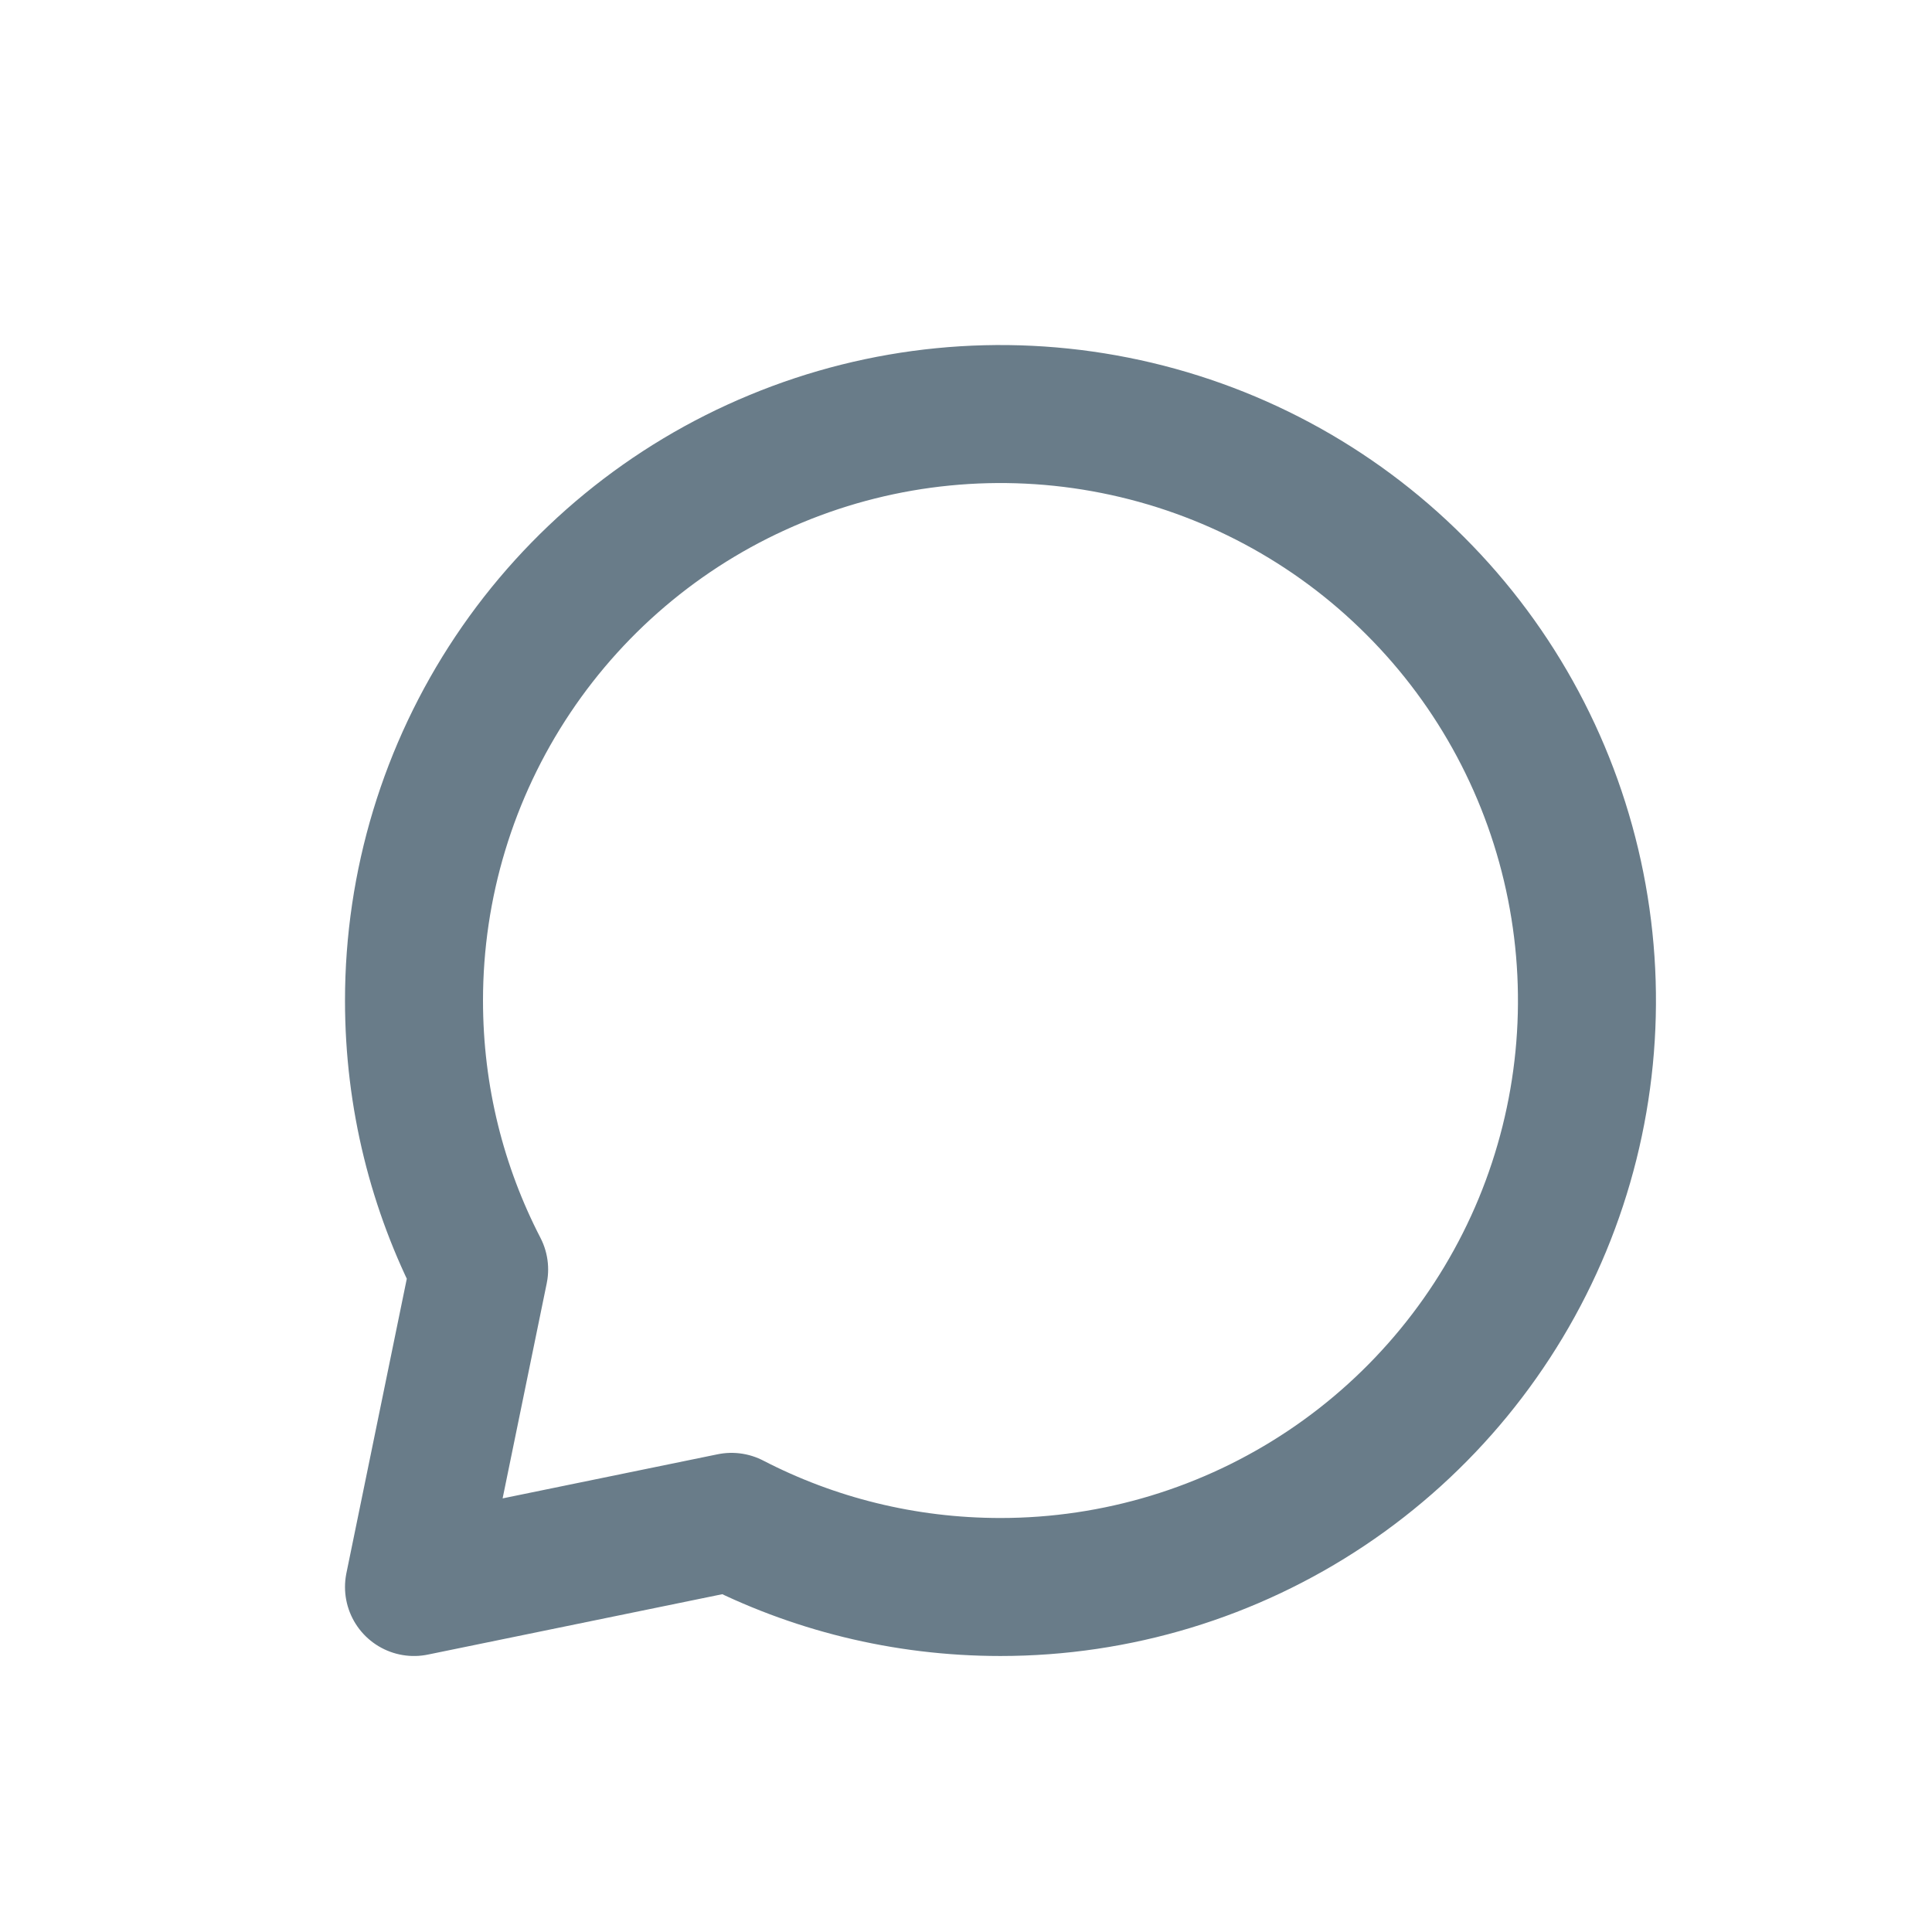
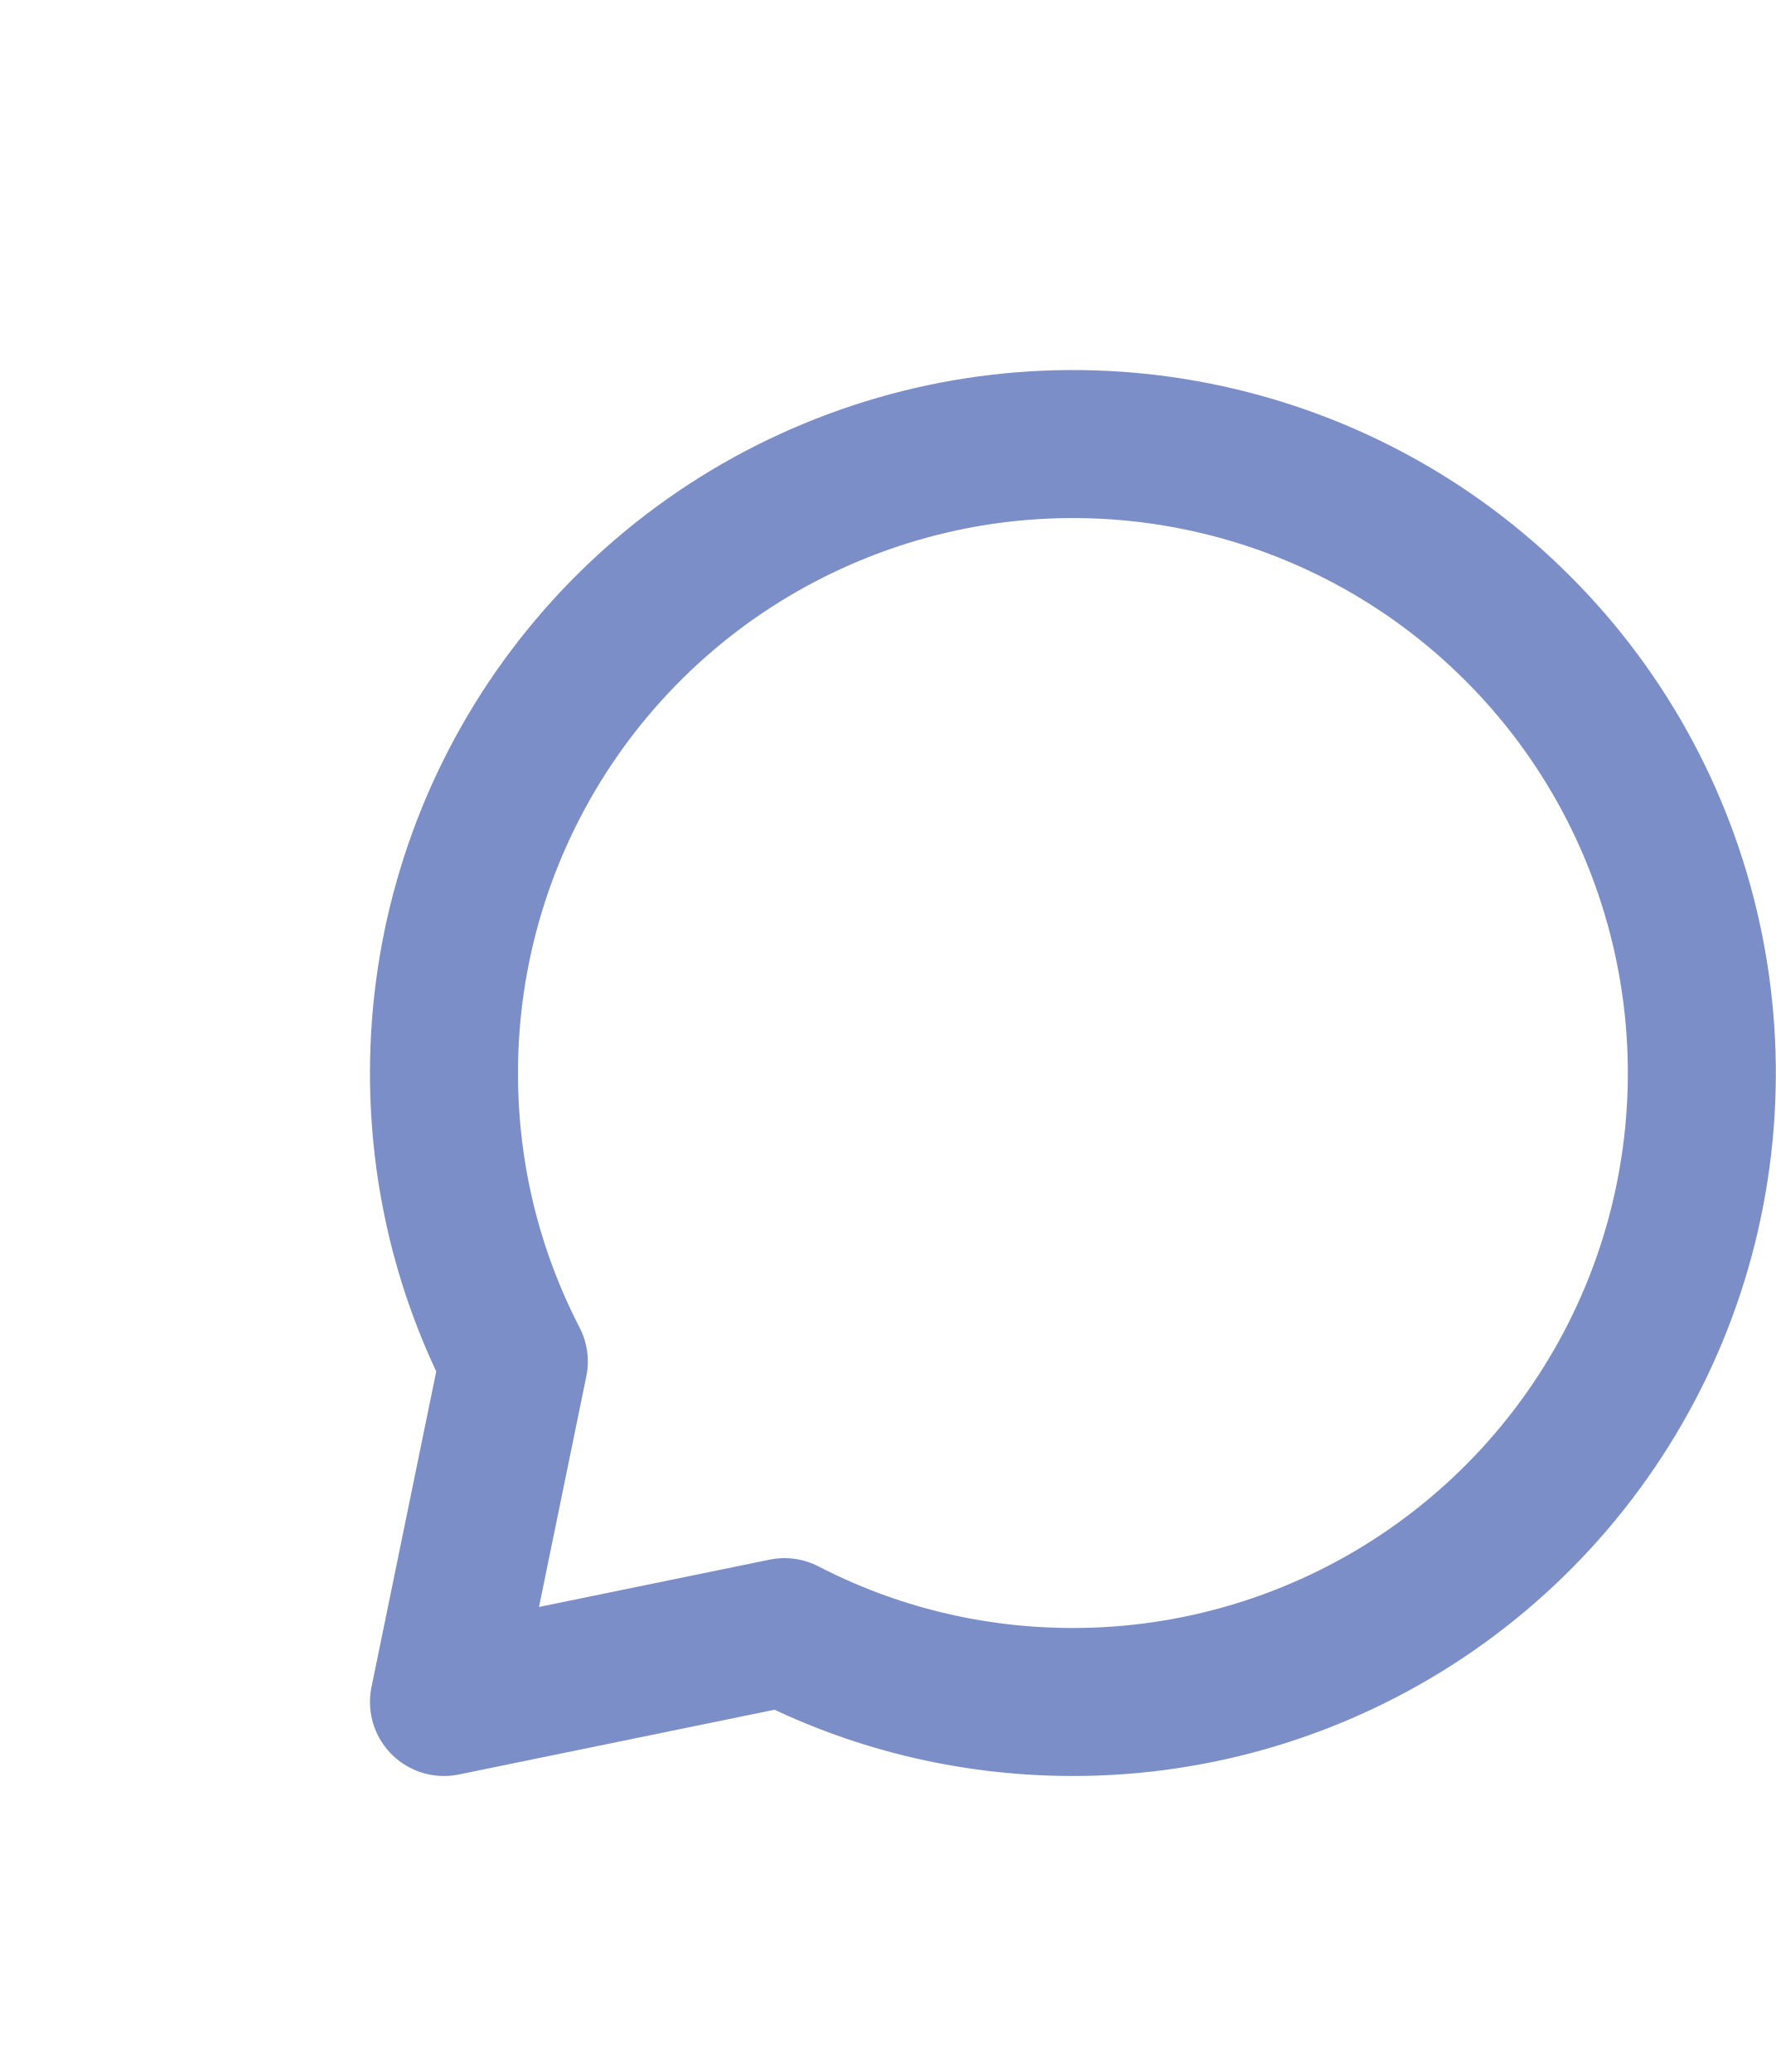
- <svg xmlns="http://www.w3.org/2000/svg" width="14" height="14" viewBox="0 0 14 14" fill="none">
-   <path d="M7.25 11.5C8.091 11.5 8.912 11.251 9.611 10.784C10.31 10.317 10.855 9.653 11.177 8.876C11.498 8.1 11.582 7.245 11.418 6.421C11.254 5.596 10.85 4.839 10.255 4.245C9.661 3.65 8.904 3.246 8.079 3.082C7.255 2.918 6.4 3.002 5.624 3.324C4.847 3.645 4.183 4.19 3.716 4.889C3.249 5.588 3 6.409 3 7.25C3 7.953 3.17 8.615 3.472 9.199L3 11.5L5.301 11.028C5.885 11.33 6.548 11.5 7.25 11.5Z" stroke="#697C89" stroke-linecap="round" stroke-linejoin="round" />
+ <svg xmlns="http://www.w3.org/2000/svg" width="12" height="14" viewBox="0 0 12 14" fill="none">
+   <path d="M7.25 11.5C8.091 11.5 8.912 11.251 9.611 10.784C10.31 10.317 10.855 9.653 11.177 8.876C11.498 8.1 11.582 7.245 11.418 6.421C11.254 5.596 10.85 4.839 10.255 4.245C9.661 3.65 8.904 3.246 8.079 3.082C7.255 2.918 6.4 3.002 5.624 3.324C4.847 3.645 4.183 4.19 3.716 4.889C3.249 5.588 3 6.409 3 7.25C3 7.953 3.17 8.615 3.472 9.199L3 11.5L5.301 11.028C5.885 11.33 6.548 11.5 7.25 11.5Z" stroke="#7B8EC8" stroke-linecap="round" stroke-linejoin="round" />
</svg>
